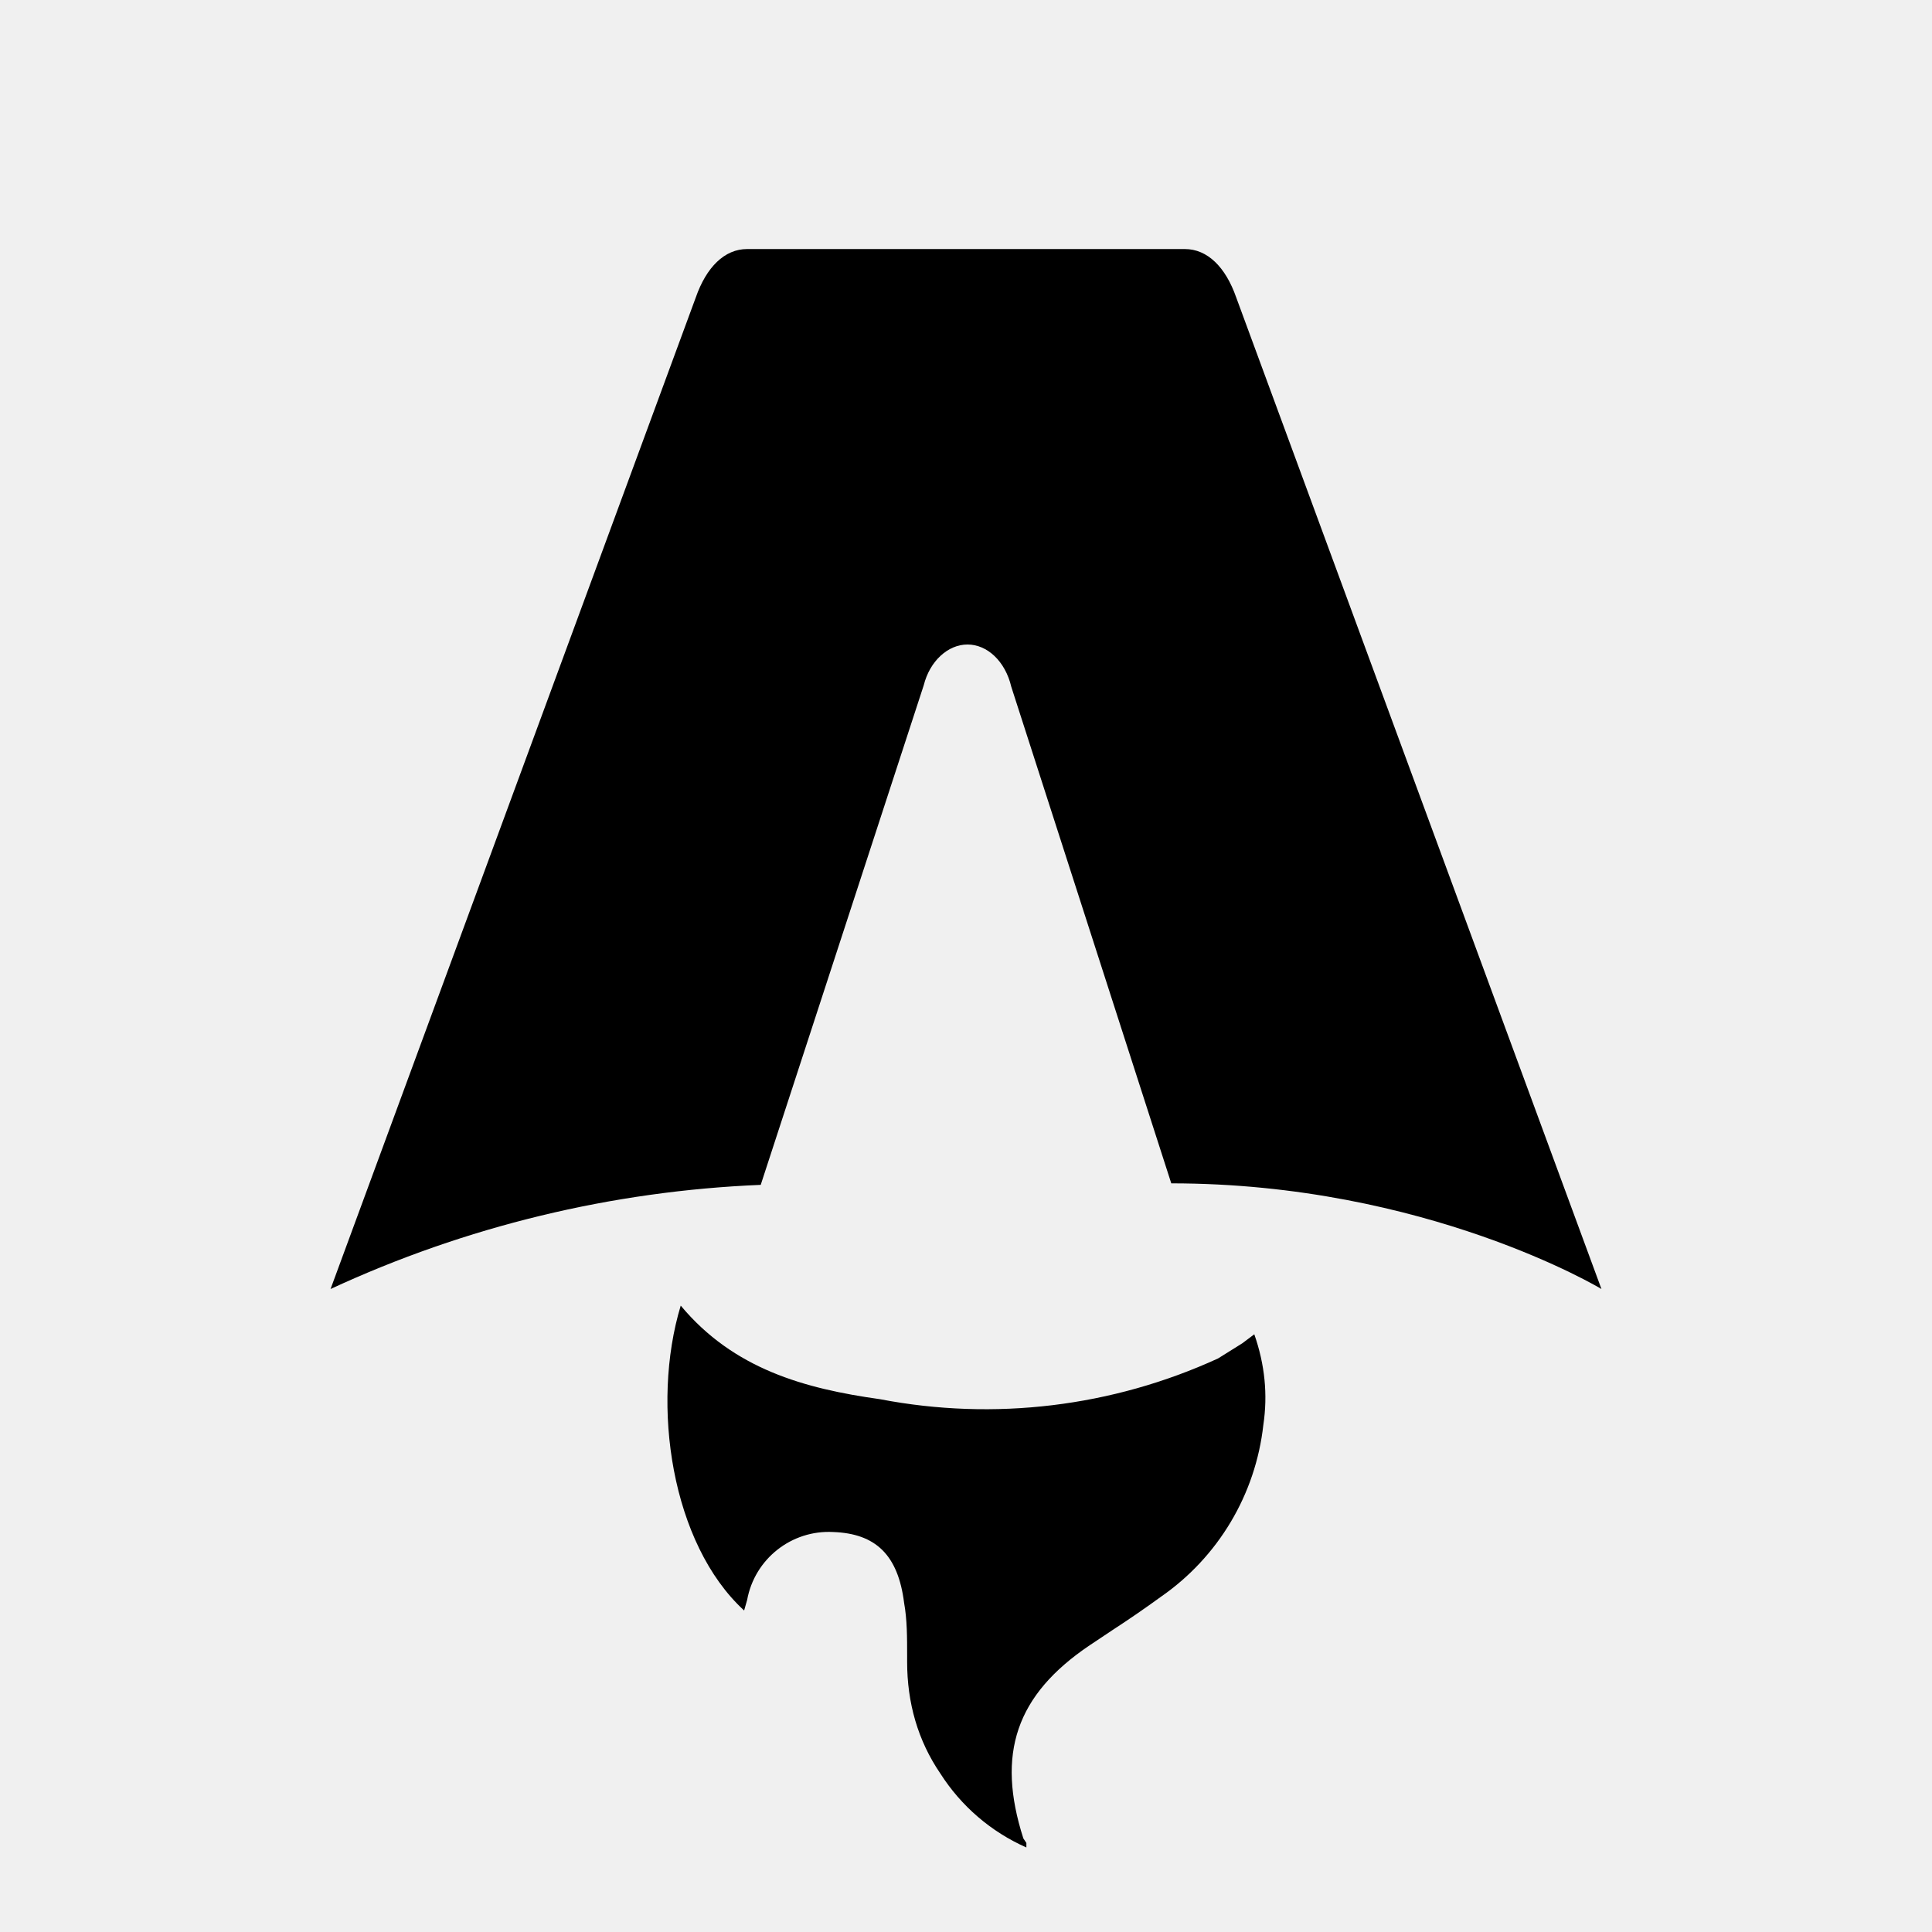
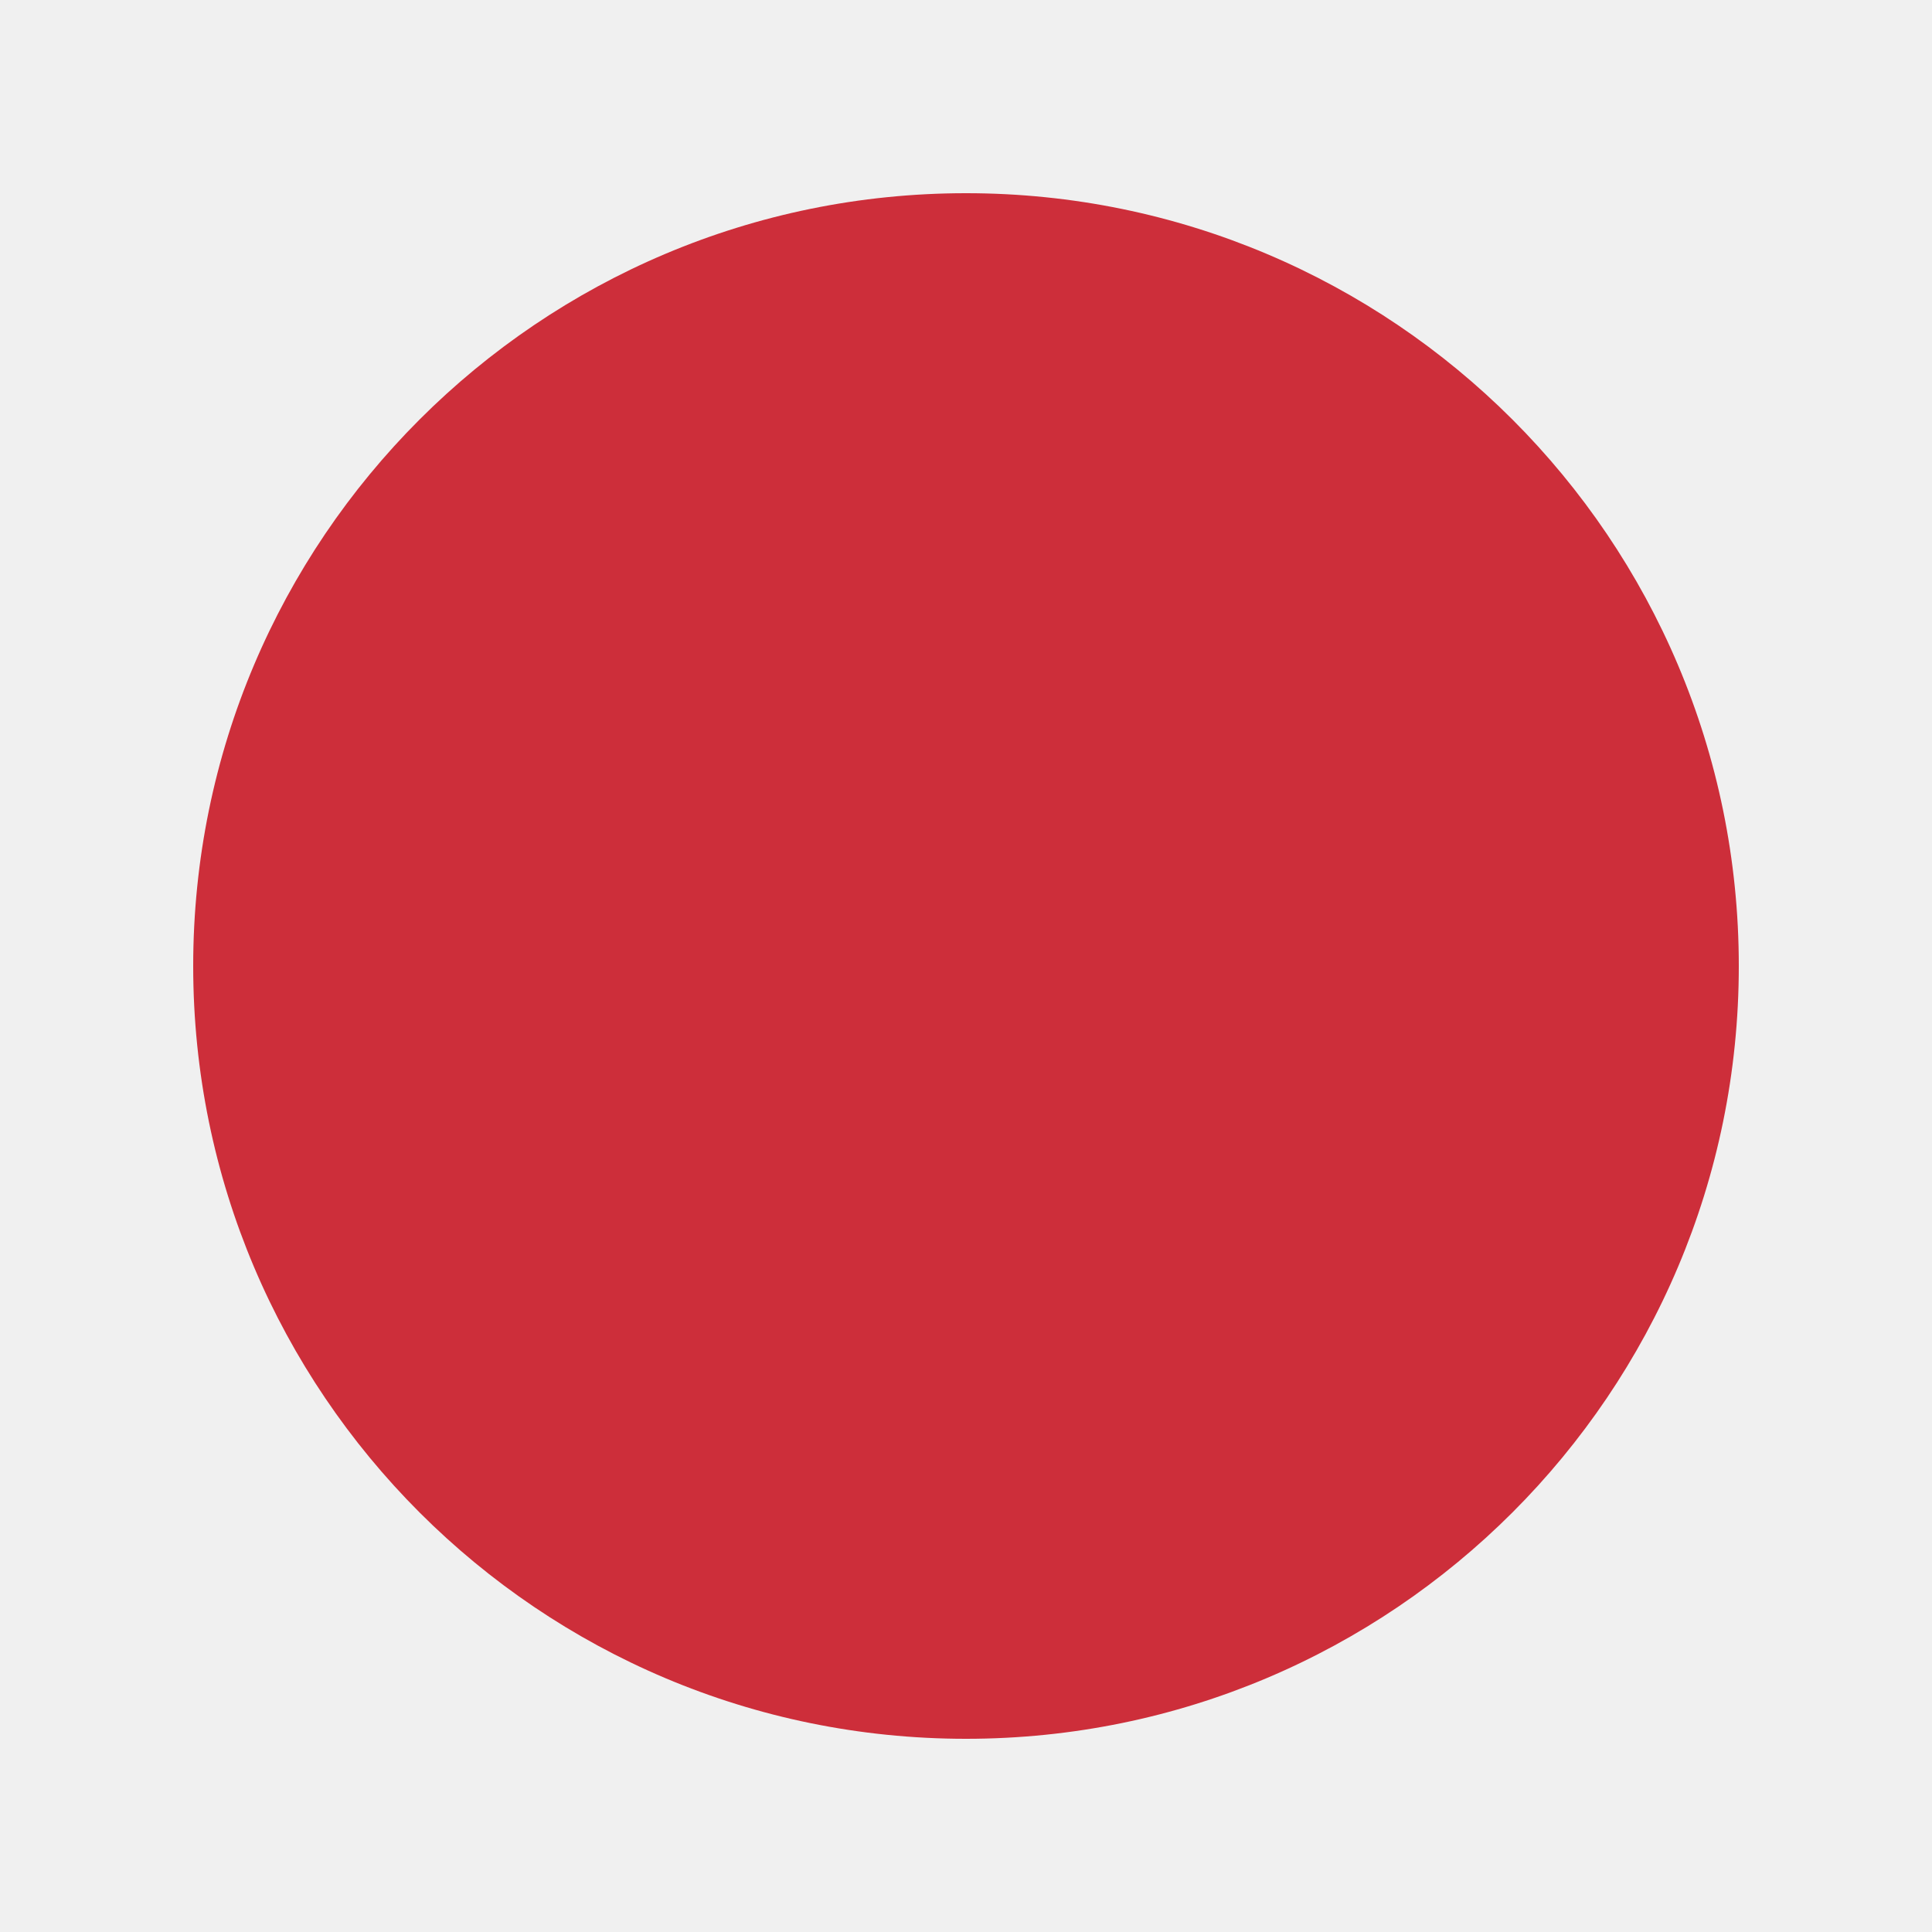
- <svg xmlns="http://www.w3.org/2000/svg" fill="none" viewBox="0 0 128 128">
-   <path d="M50.4 78.5a75.1 75.1 0 0 0-28.5 6.9l24.2-65.7c.7-2 1.9-3.2 3.4-3.2h29c1.5 0 2.7 1.2 3.4 3.2l24.2 65.7s-11.6-7-28.5-7L67 45.5c-.4-1.7-1.6-2.8-2.9-2.8-1.3 0-2.5 1.1-2.9 2.7L50.4 78.5Zm-1.1 28.2Zm-4.2-20.2c-2 6.6-.6 15.8 4.2 20.2a17.5 17.5 0 0 1 .2-.7 5.5 5.5 0 0 1 5.7-4.5c2.8.1 4.3 1.5 4.7 4.7.2 1.1.2 2.3.2 3.5v.4c0 2.7.7 5.2 2.2 7.4a13 13 0 0 0 5.7 4.9v-.3l-.2-.3c-1.8-5.6-.5-9.5 4.4-12.8l1.5-1a73 73 0 0 0 3.2-2.2 16 16 0 0 0 6.8-11.4c.3-2 .1-4-.6-6l-.8.6-1.6 1a37 37 0 0 1-22.4 2.7c-5-.7-9.7-2-13.2-6.2Z" />
-   <style>
-         path { fill: #000; }
-         @media (prefers-color-scheme: dark) {
-             path { fill: #FFF; }
-         }
-     </style>
+ <svg xmlns="http://www.w3.org/2000/svg" width="500" height="500" viewBox="0 0 500 500" fill="none">
+   <path d="M450 250C450 360.457 360.457 450 250 450C139.543 450 50 360.457 50 250C50 139.543 139.543 50 250 50C360.457 50 450 139.543 450 250Z" fill="#CD2E3A" />
</svg>
